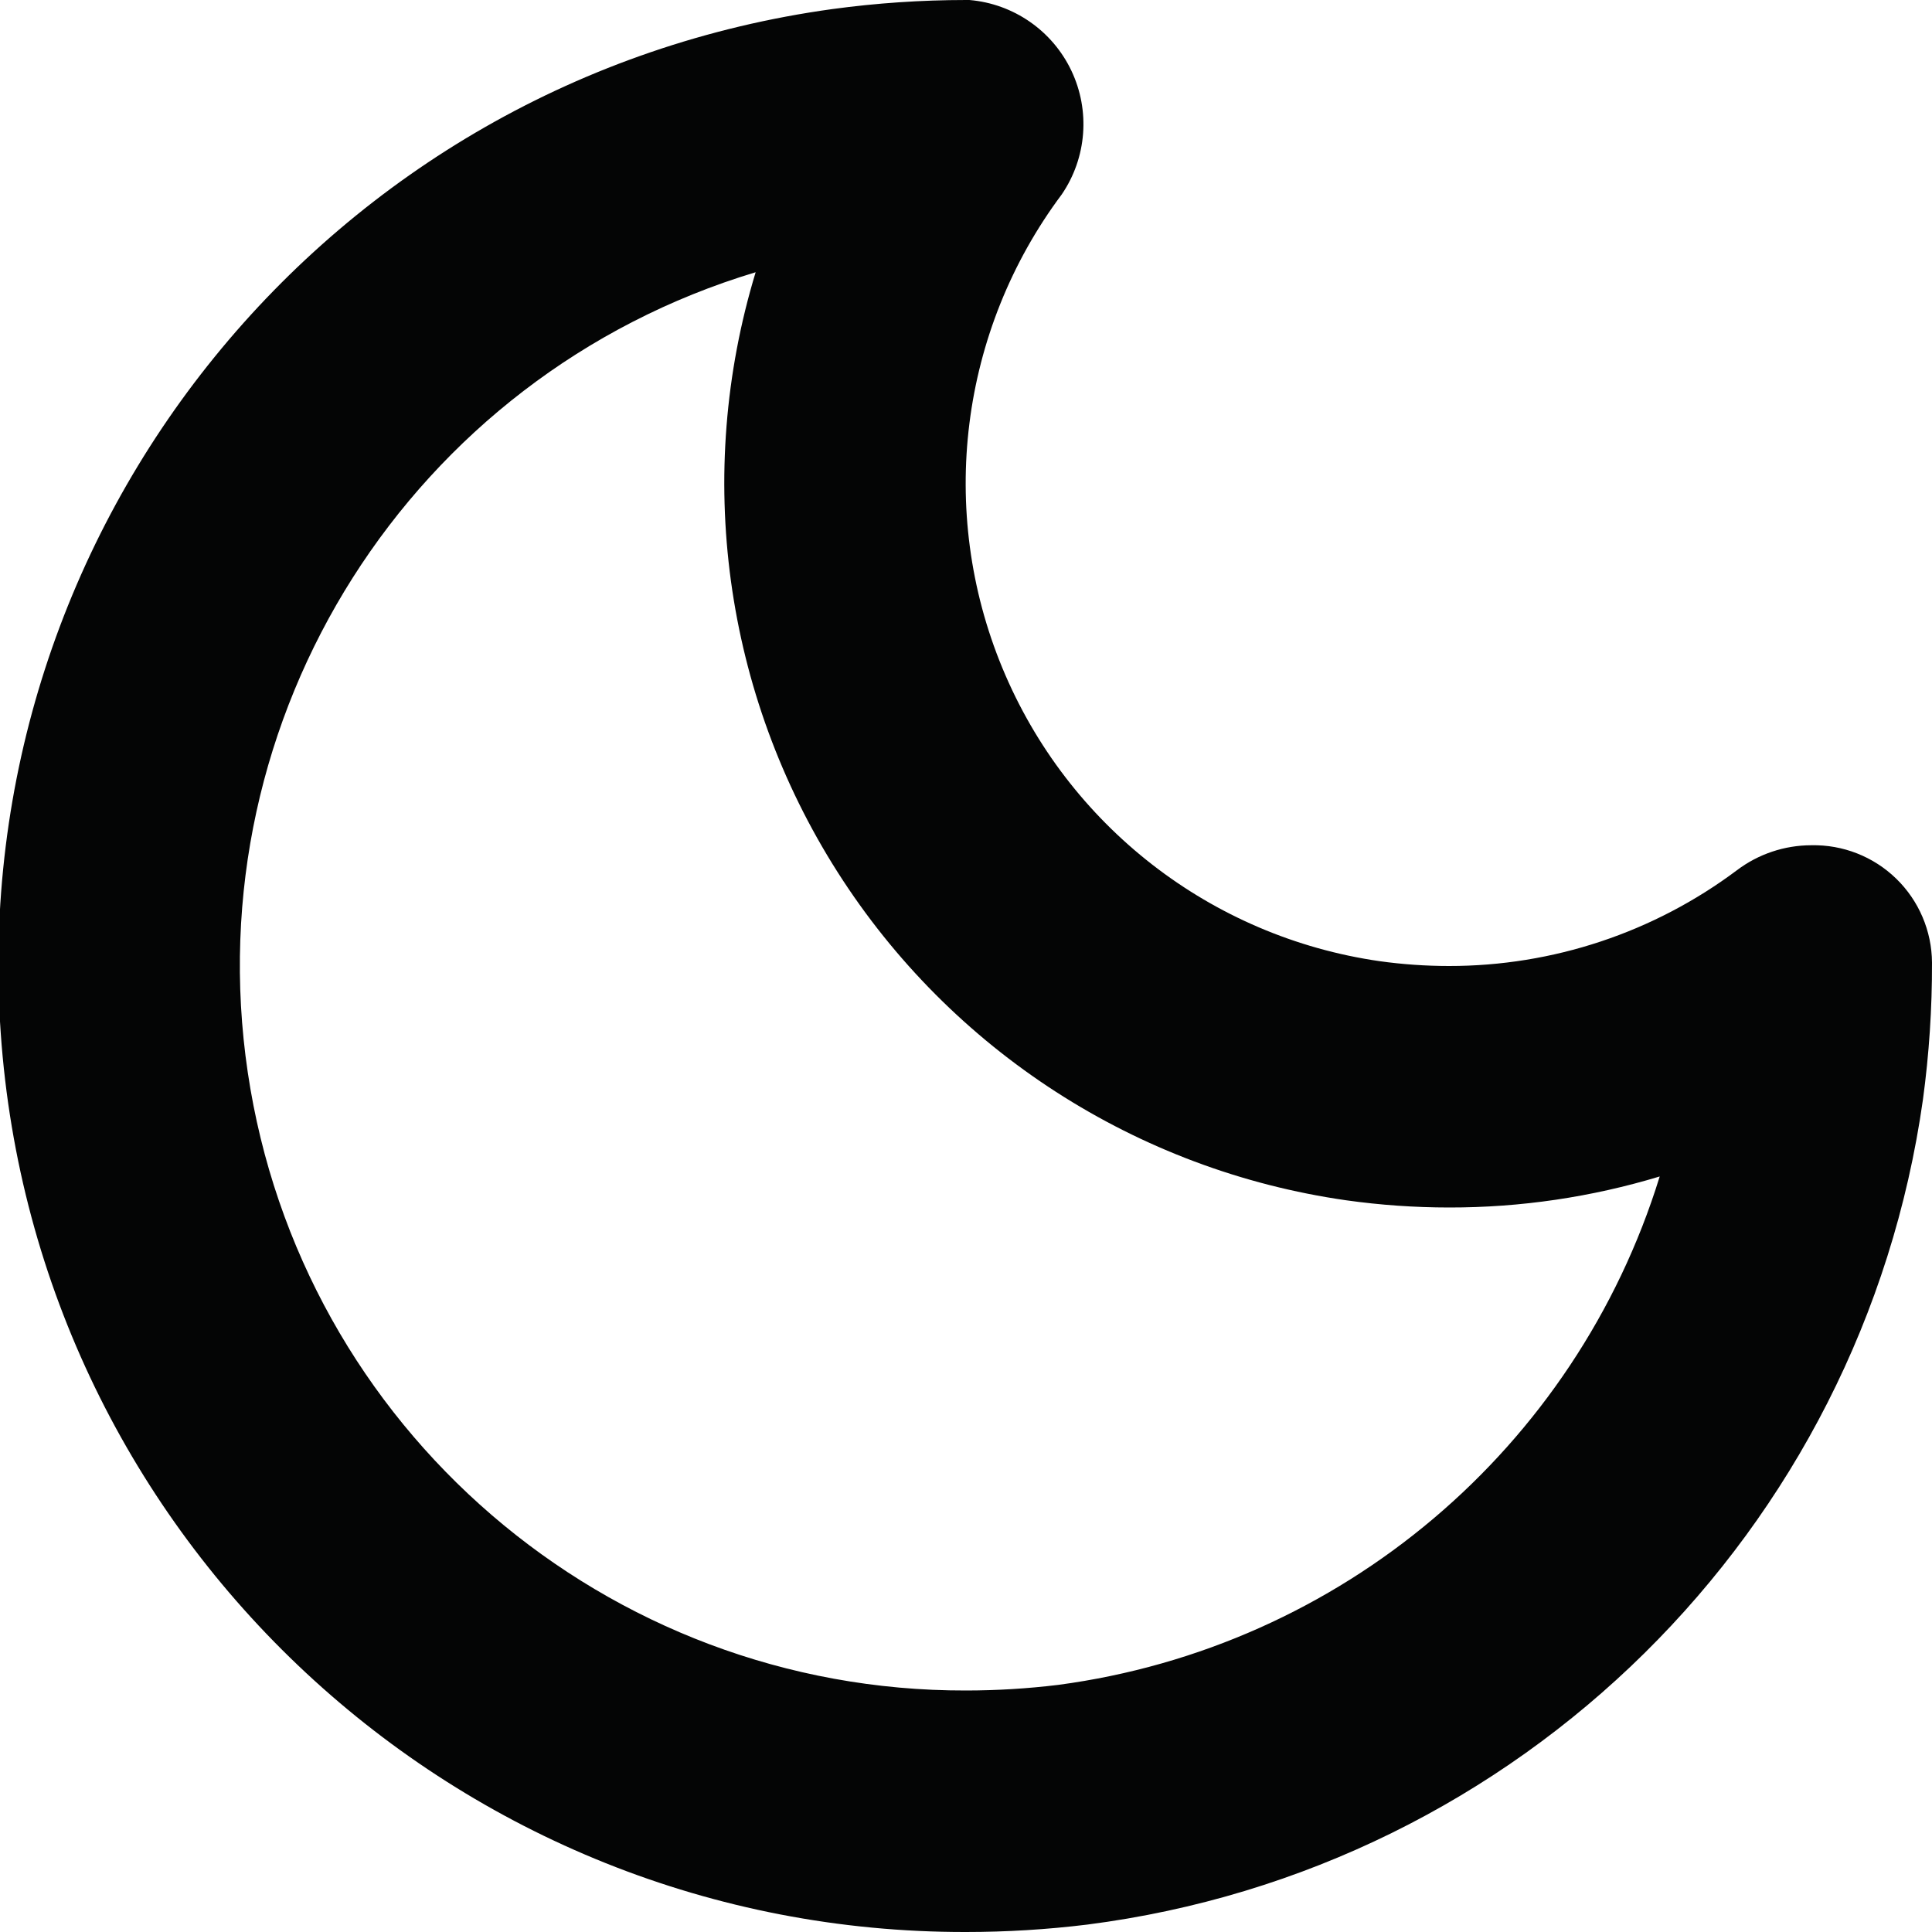
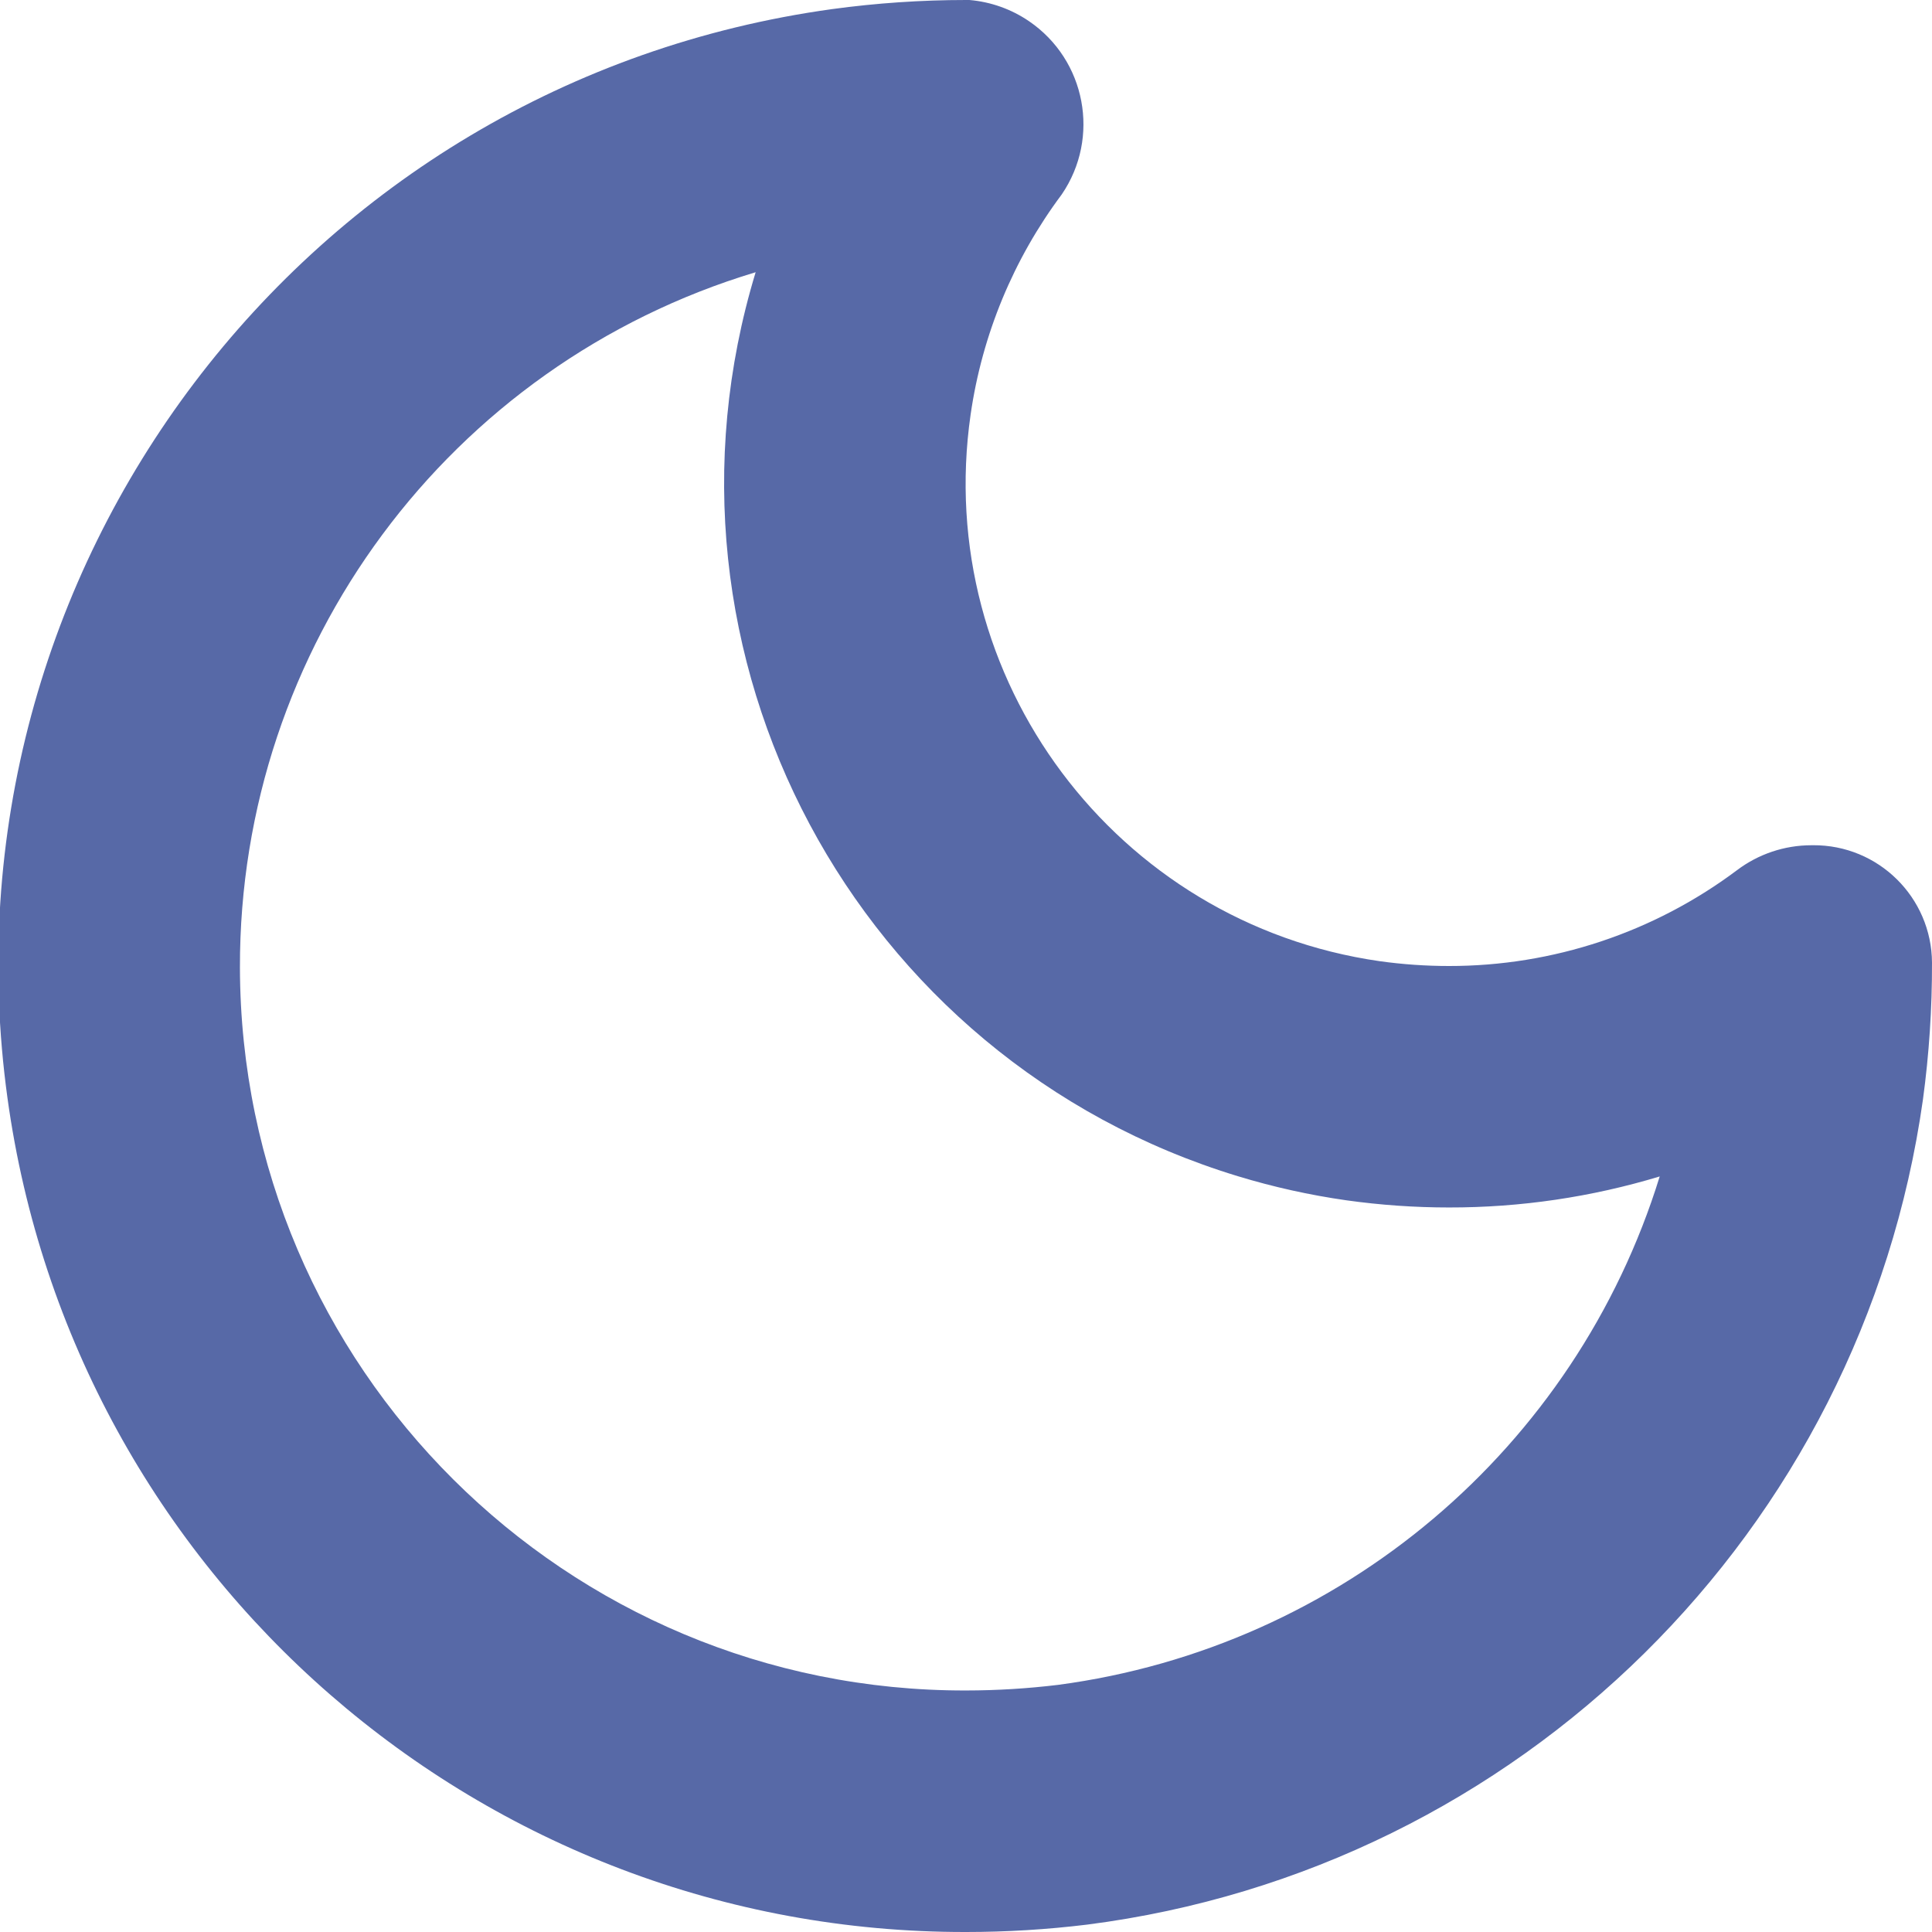
- <svg xmlns="http://www.w3.org/2000/svg" width="800px" height="800px" viewBox="0 0 32 32">
-   <g id="Lager_94" data-name="Lager 94" transform="translate(0)">
-     <path id="Path_70" data-name="Path 70" d="M12.516,4.509A12,12,0,0,0,22.3,19.881,12.317,12.317,0,0,0,24,20a11.984,11.984,0,0,0,3.49-.514,12.1,12.1,0,0,1-9.963,8.421A12.679,12.679,0,0,1,16,28,12,12,0,0,1,12.516,4.509M16,0a16.5,16.5,0,0,0-2.212.15A16,16,0,0,0,16,32a16.526,16.526,0,0,0,2.01-.123A16.04,16.04,0,0,0,31.85,18.212,16.516,16.516,0,0,0,32,15.944,1.957,1.957,0,0,0,30,14a2.046,2.046,0,0,0-1.23.413A7.942,7.942,0,0,1,24,16a8.35,8.35,0,0,1-1.15-.08,7.995,7.995,0,0,1-5.264-12.7A2.064,2.064,0,0,0,16.056,0Z" fill="#040505" />
+ <svg xmlns="http://www.w3.org/2000/svg" id="Layer_1" version="1.1" viewBox="0 0 800 800">
+   <defs>
+     <style>
+       .st0 {
+         fill: #5769a7;
+       }
+     </style>
+   </defs>
+   <g id="Lager_94">
+     <path id="Path_70" class="st0" d="M312.9,112.72c-48.22,158.51,41.19,326.1,199.7,374.33,14.69,4.47,29.7,7.8,44.9,9.97,14.08,1.97,28.28,2.97,42.5,2.97,29.56.04,58.96-4.29,87.25-12.85-34.85,112.75-132.09,194.94-249.07,210.52-12.67,1.54-25.41,2.32-38.18,2.33-165.69.36-300.29-133.66-300.65-299.34-.29-132.63,86.55-249.71,213.55-287.93M400,0c-18.5,0-36.97,1.26-55.3,3.75C125.86,33.93-27.09,235.8,3.09,454.64c27.33,198.18,196.86,345.69,396.91,345.36,16.8,0,33.58-1.03,50.25-3.07,179.09-22.99,320.73-162.84,346-341.63,2.55-18.79,3.8-37.74,3.75-56.7-.17-27.02-22.22-48.78-49.24-48.61-.25,0-.51,0-.76.01-11.1.01-21.89,3.64-30.75,10.33-34.41,25.79-76.25,39.71-119.25,39.67-9.62,0-19.22-.67-28.75-2-109.26-15.74-185.08-117.07-169.34-226.33,4.76-33.07,17.74-64.41,37.74-91.17,16.06-23.54,10-55.64-13.54-71.71-7.34-5.01-15.86-8.04-24.71-8.79h-1.4Z" />
  </g>
</svg>
